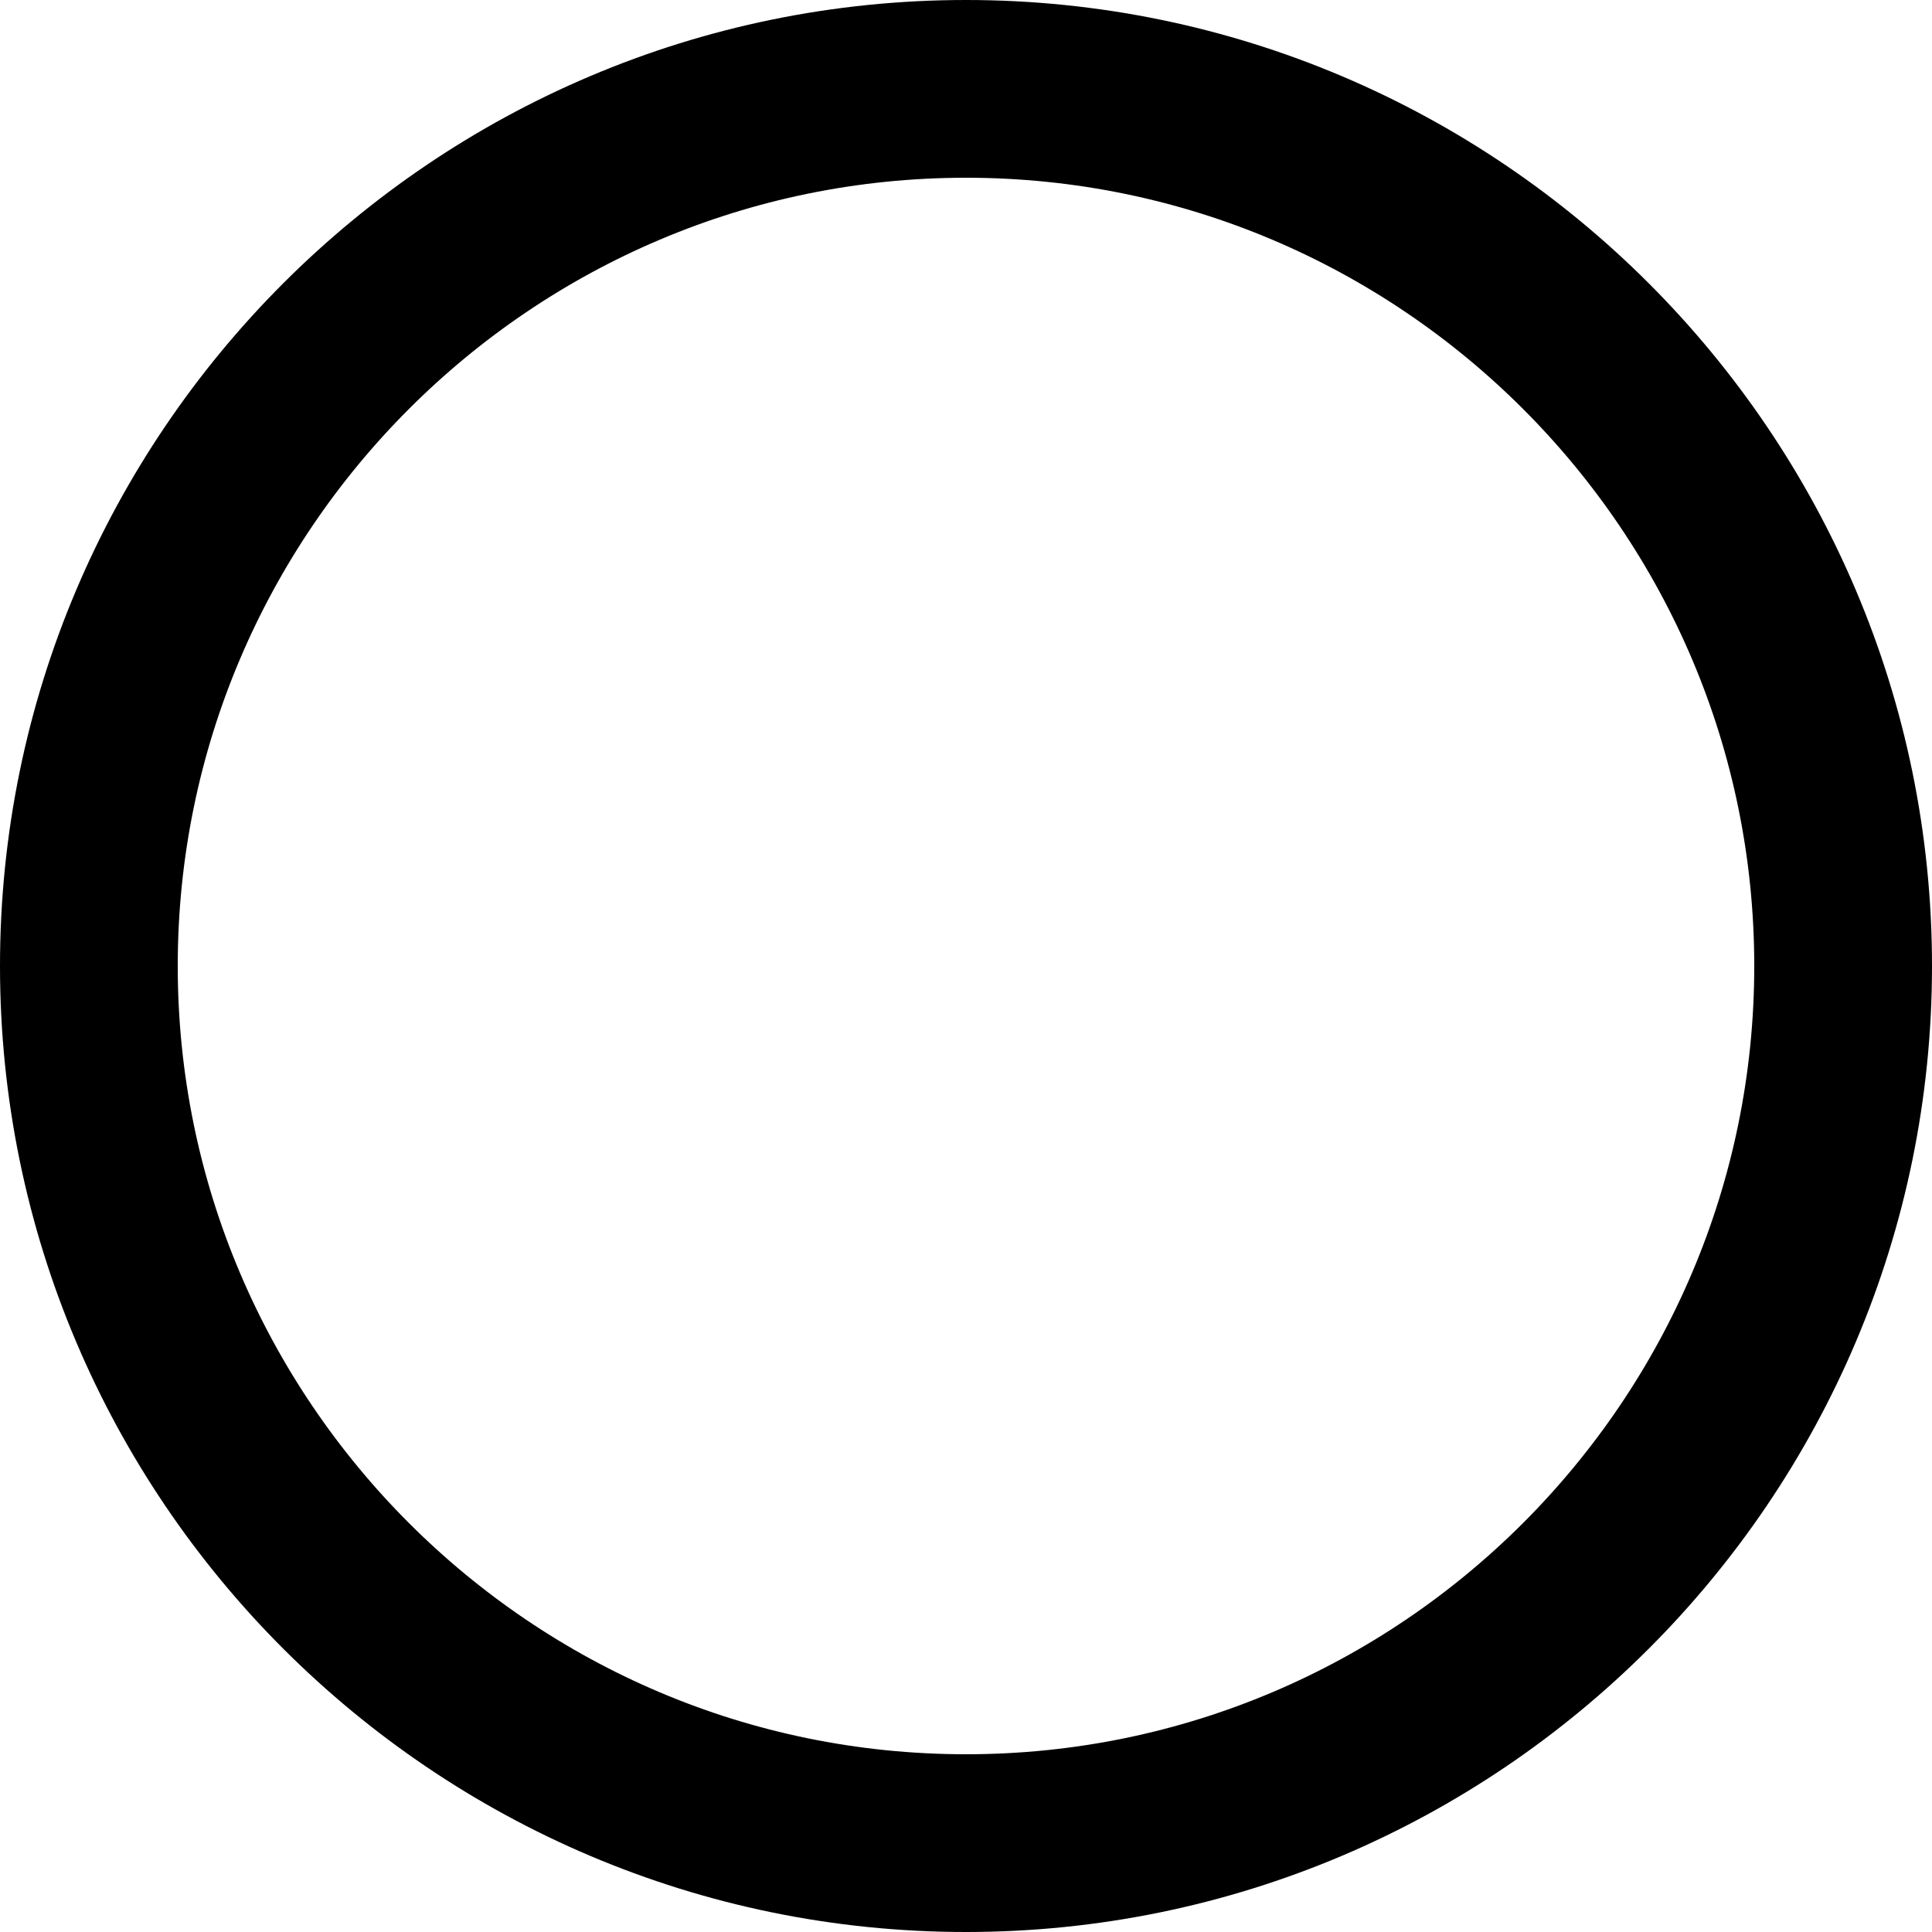
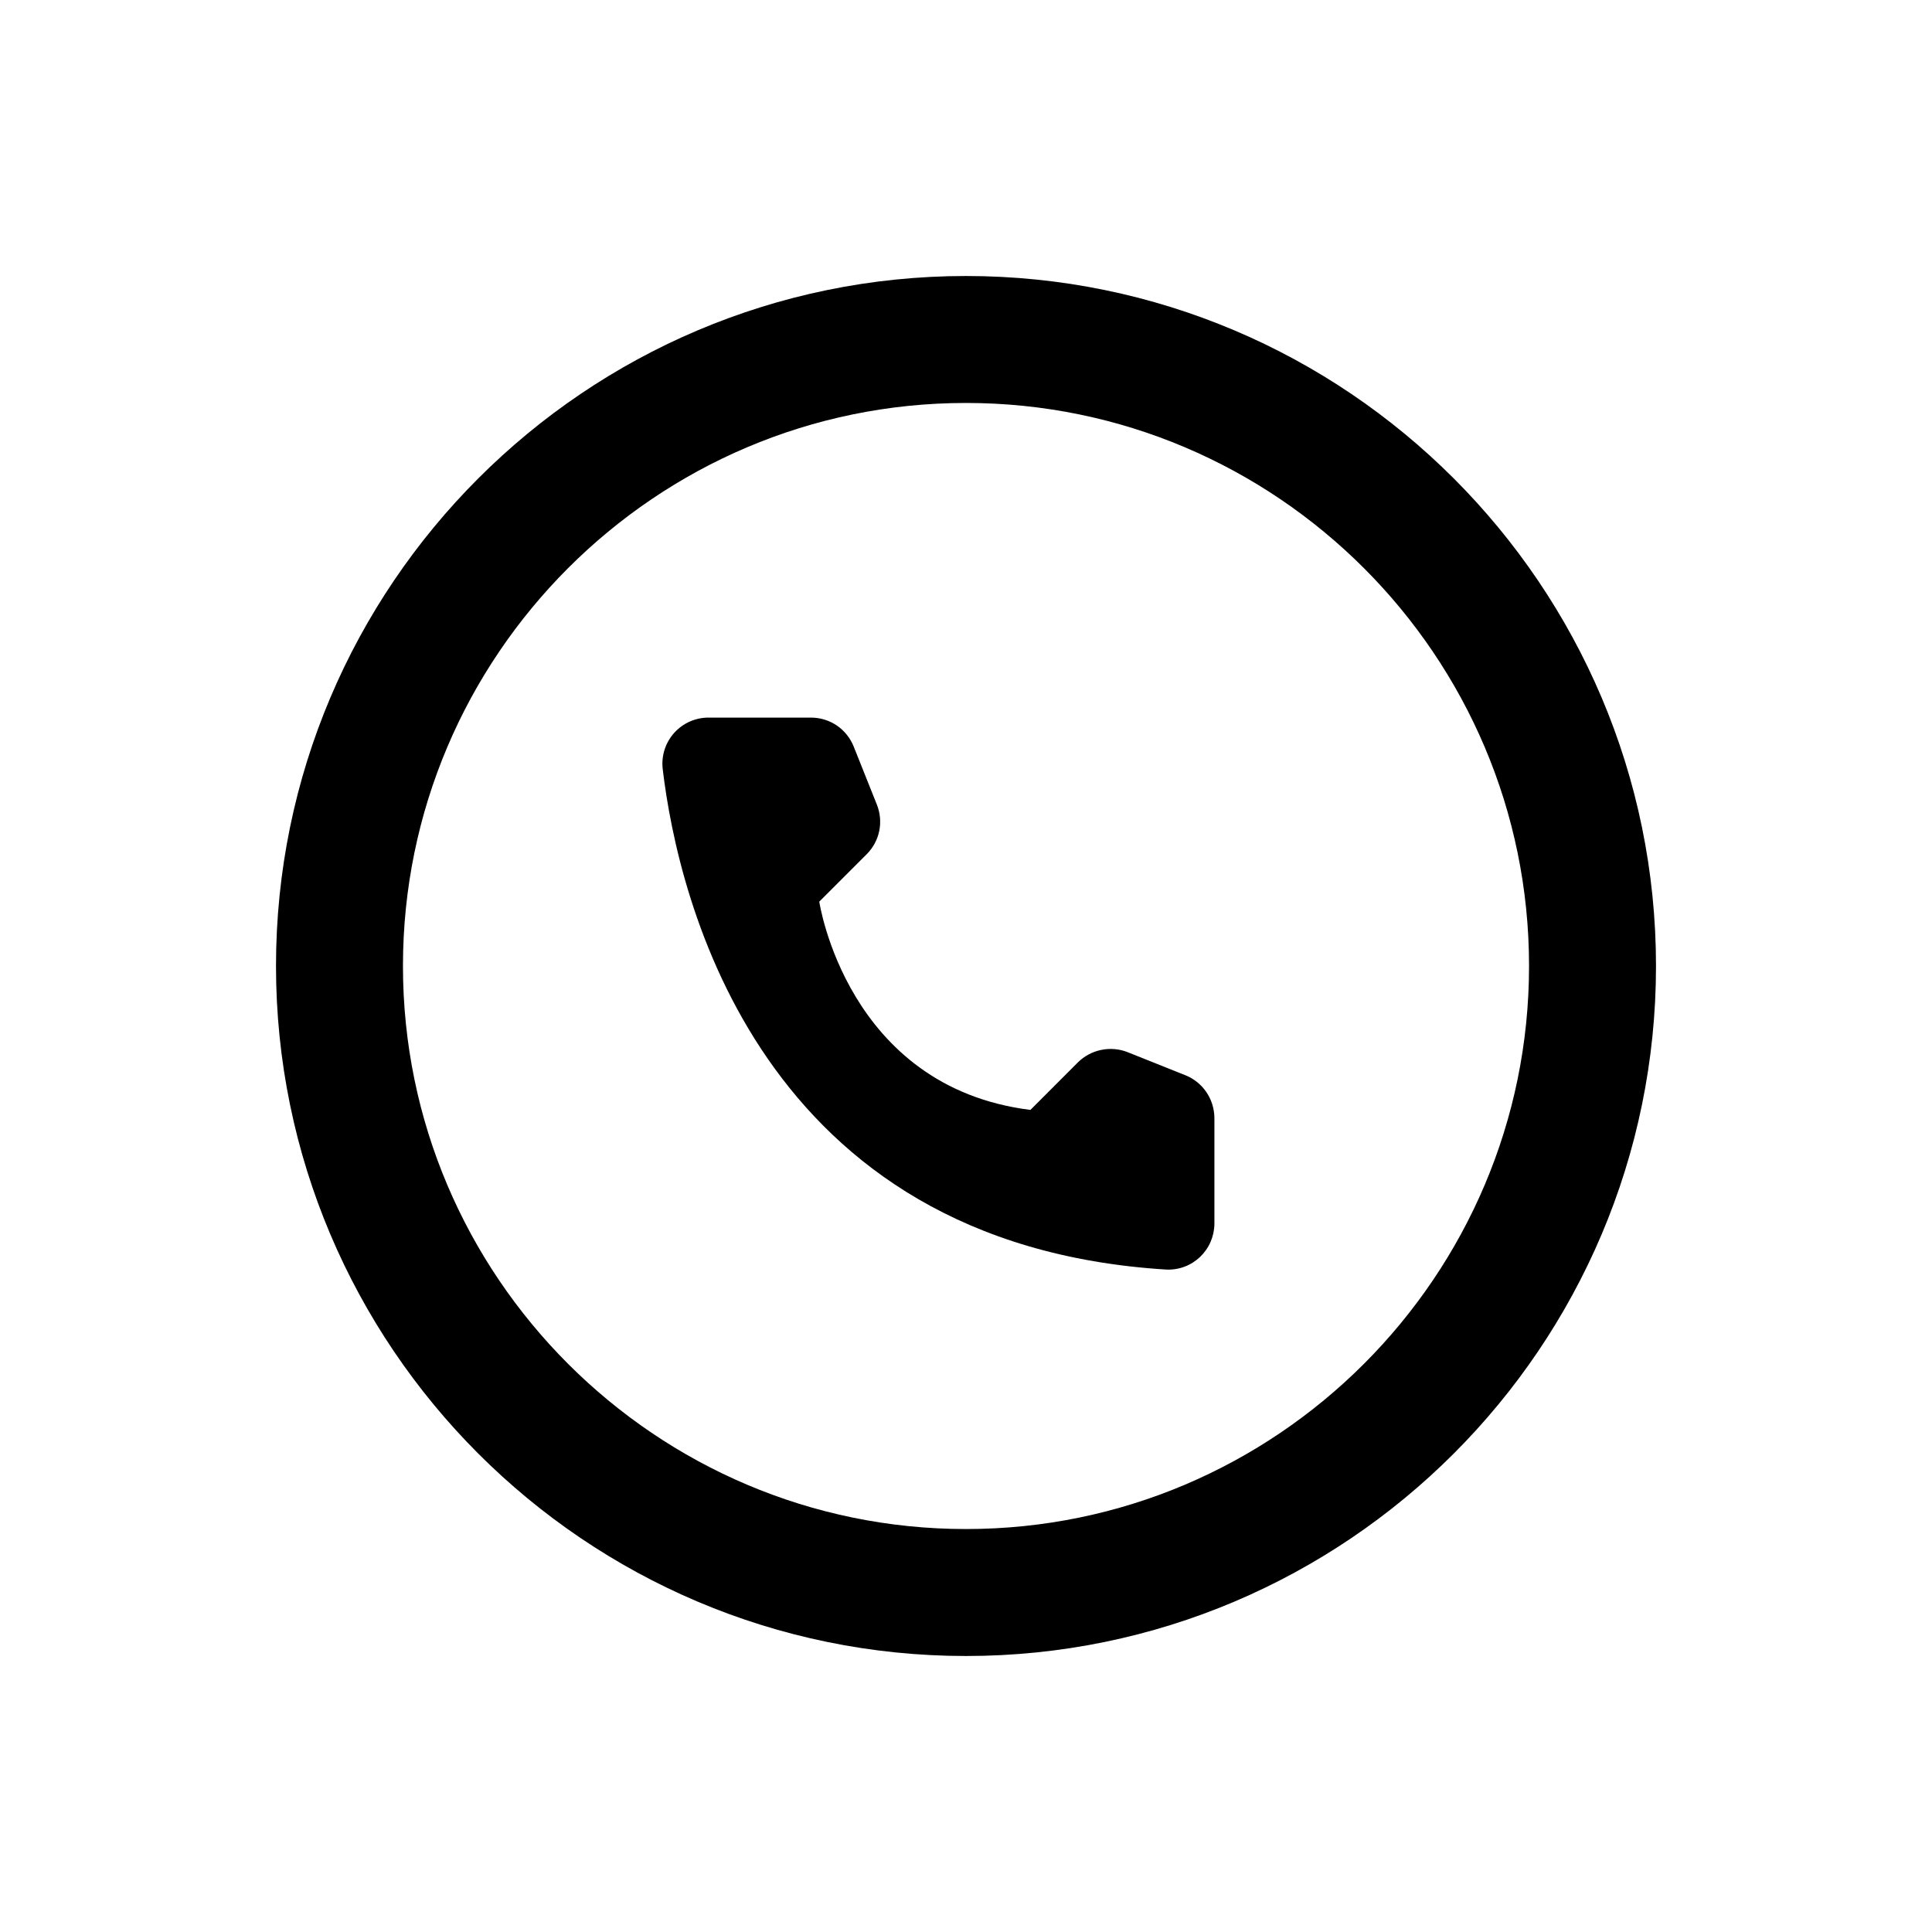
- <svg xmlns="http://www.w3.org/2000/svg" width="25" height="25" viewBox="0 0 25 25" fill="none">
-   <path d="M12.5 23.85C6.243 23.85 1.15 18.757 1.15 12.5C1.15 6.243 6.243 1.15 12.5 1.15C18.757 1.15 23.85 6.243 23.85 12.5C23.85 18.757 18.757 23.85 12.5 23.85Z" stroke="black" stroke-width="2.3" />
+ <svg xmlns="http://www.w3.org/2000/svg" width="35" height="35" viewBox="0 0 35 35" fill="none">
+   <path d="M17.5 28.85C11.243 28.85 6.15 23.757 6.15 17.5C6.15 11.243 11.243 6.15 17.5 6.15C23.757 6.15 28.85 11.243 28.85 17.5C28.85 23.757 23.757 28.85 17.5 28.85Z" stroke="black" stroke-width="2.3" />
+   <path d="M18.667 20.107L19.528 19.245C19.644 19.131 19.791 19.052 19.951 19.02C20.11 18.987 20.276 19.001 20.428 19.061L21.477 19.48C21.631 19.542 21.762 19.649 21.855 19.785C21.948 19.922 21.998 20.084 22 20.249V22.172C21.999 22.285 21.975 22.396 21.93 22.499C21.885 22.602 21.82 22.695 21.738 22.773C21.656 22.85 21.56 22.91 21.454 22.949C21.348 22.988 21.236 23.005 21.123 22.999C13.77 22.541 12.286 16.311 12.005 13.927C11.992 13.81 12.004 13.691 12.04 13.579C12.076 13.467 12.136 13.364 12.214 13.276C12.293 13.189 12.389 13.119 12.497 13.071C12.605 13.024 12.722 12.999 12.839 13H14.696C14.862 13.001 15.024 13.051 15.161 13.144C15.297 13.237 15.403 13.369 15.465 13.523L15.884 14.573C15.945 14.724 15.961 14.89 15.929 15.05C15.897 15.21 15.818 15.357 15.703 15.473L14.842 16.334C14.842 16.334 15.338 19.692 18.667 20.107Z" fill="black" />
</svg>
